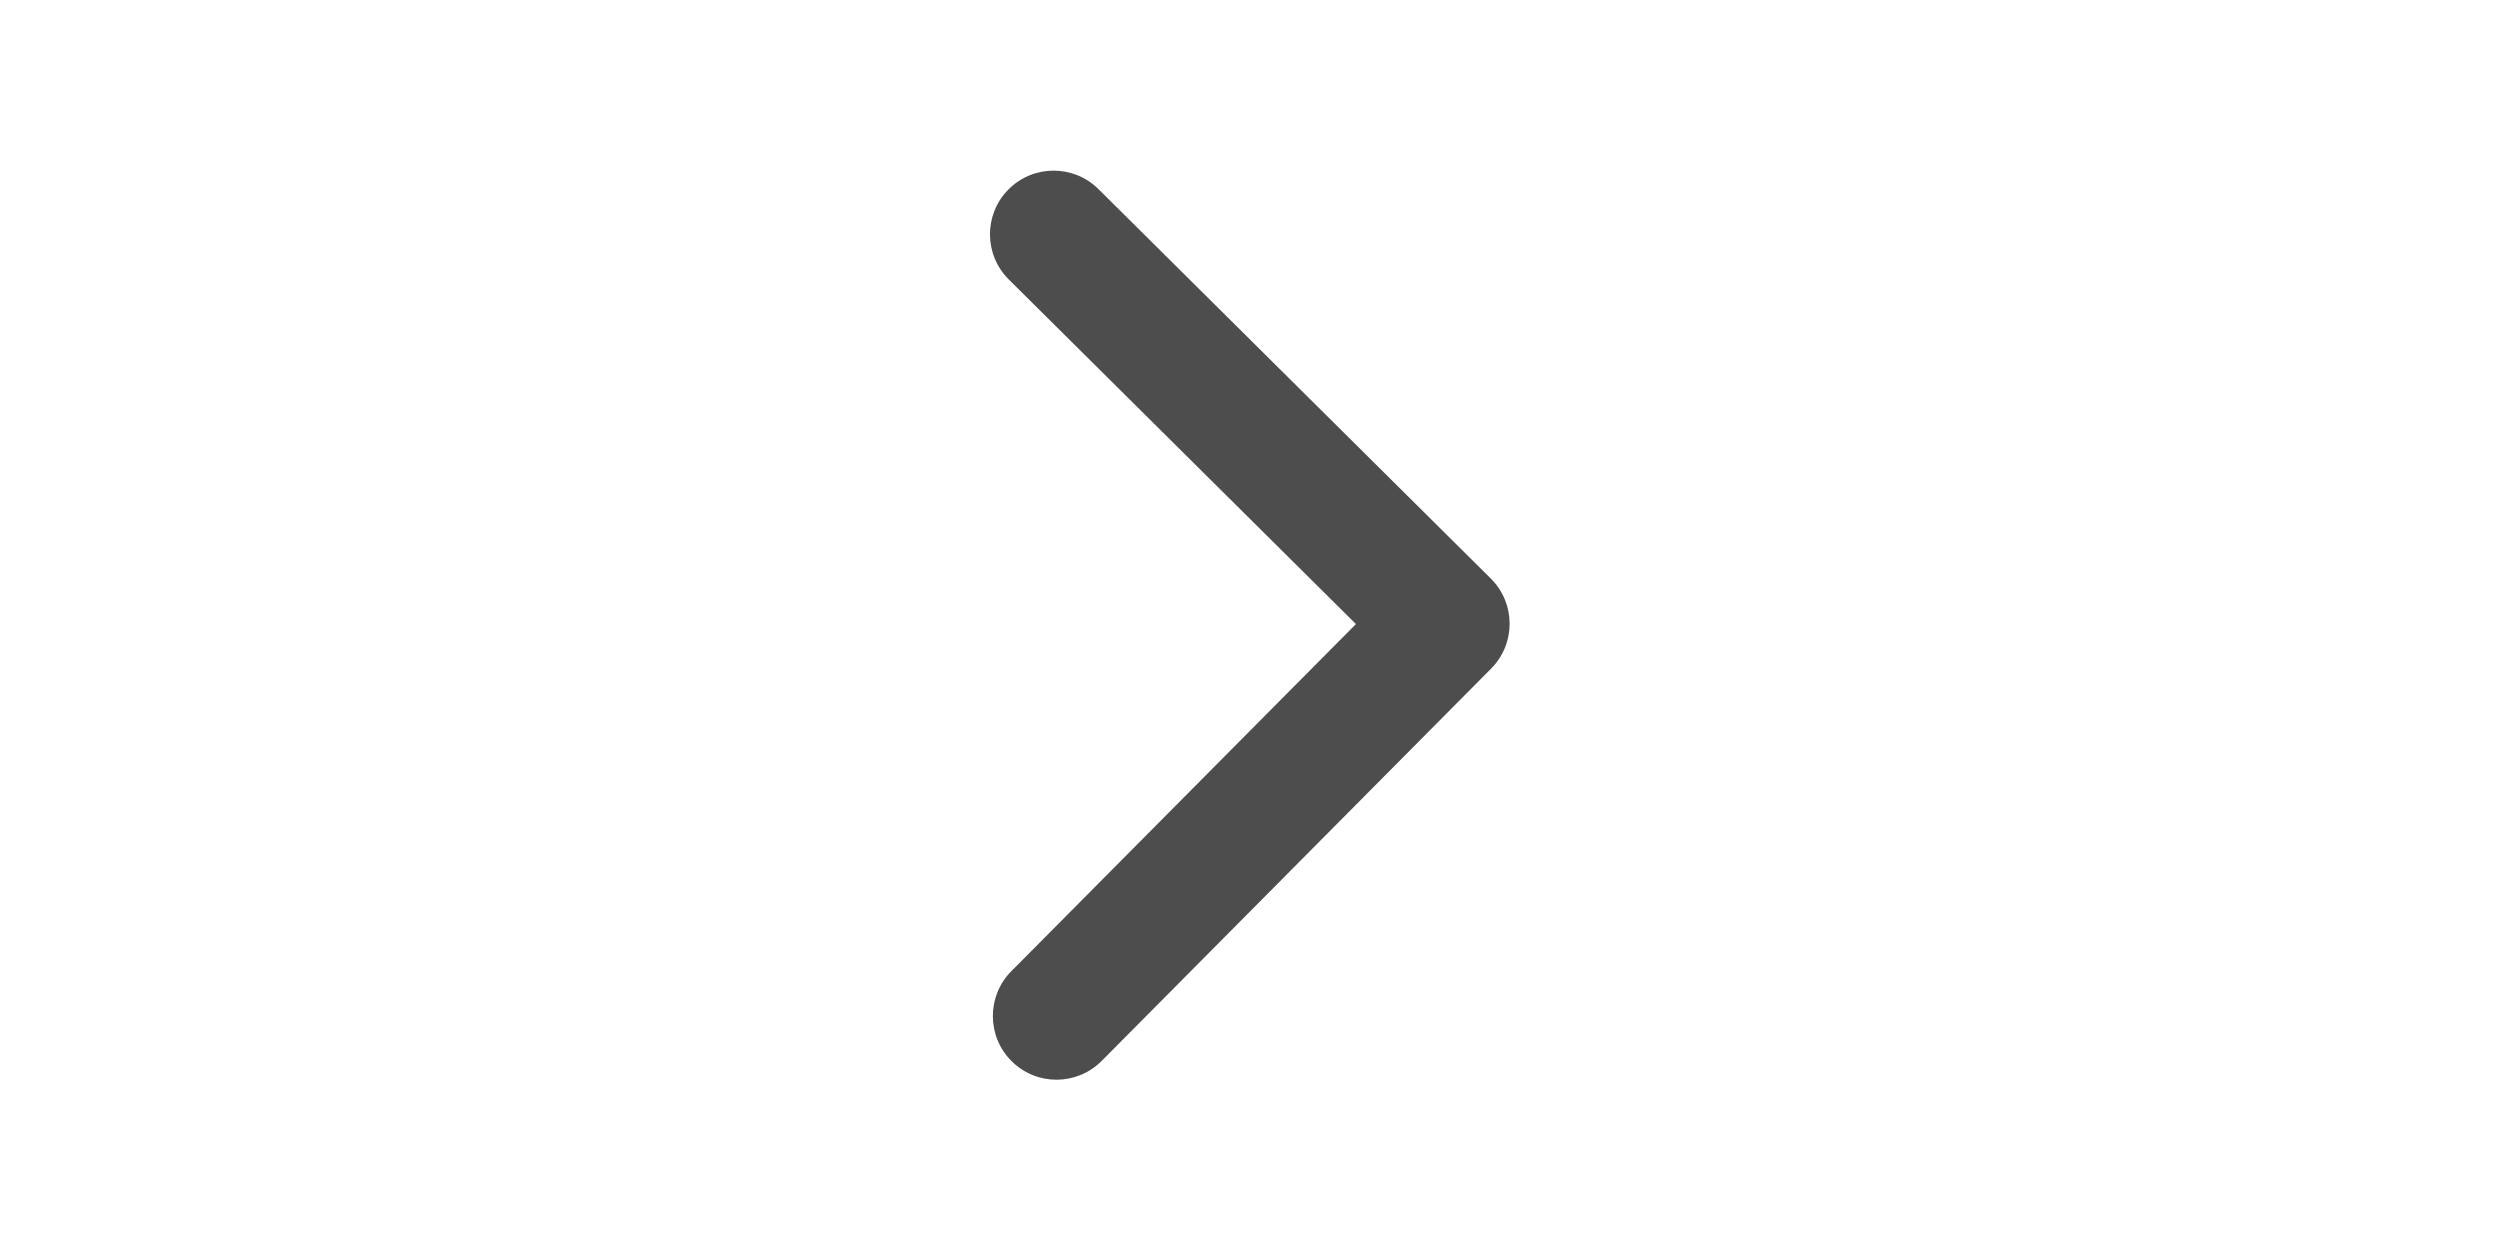
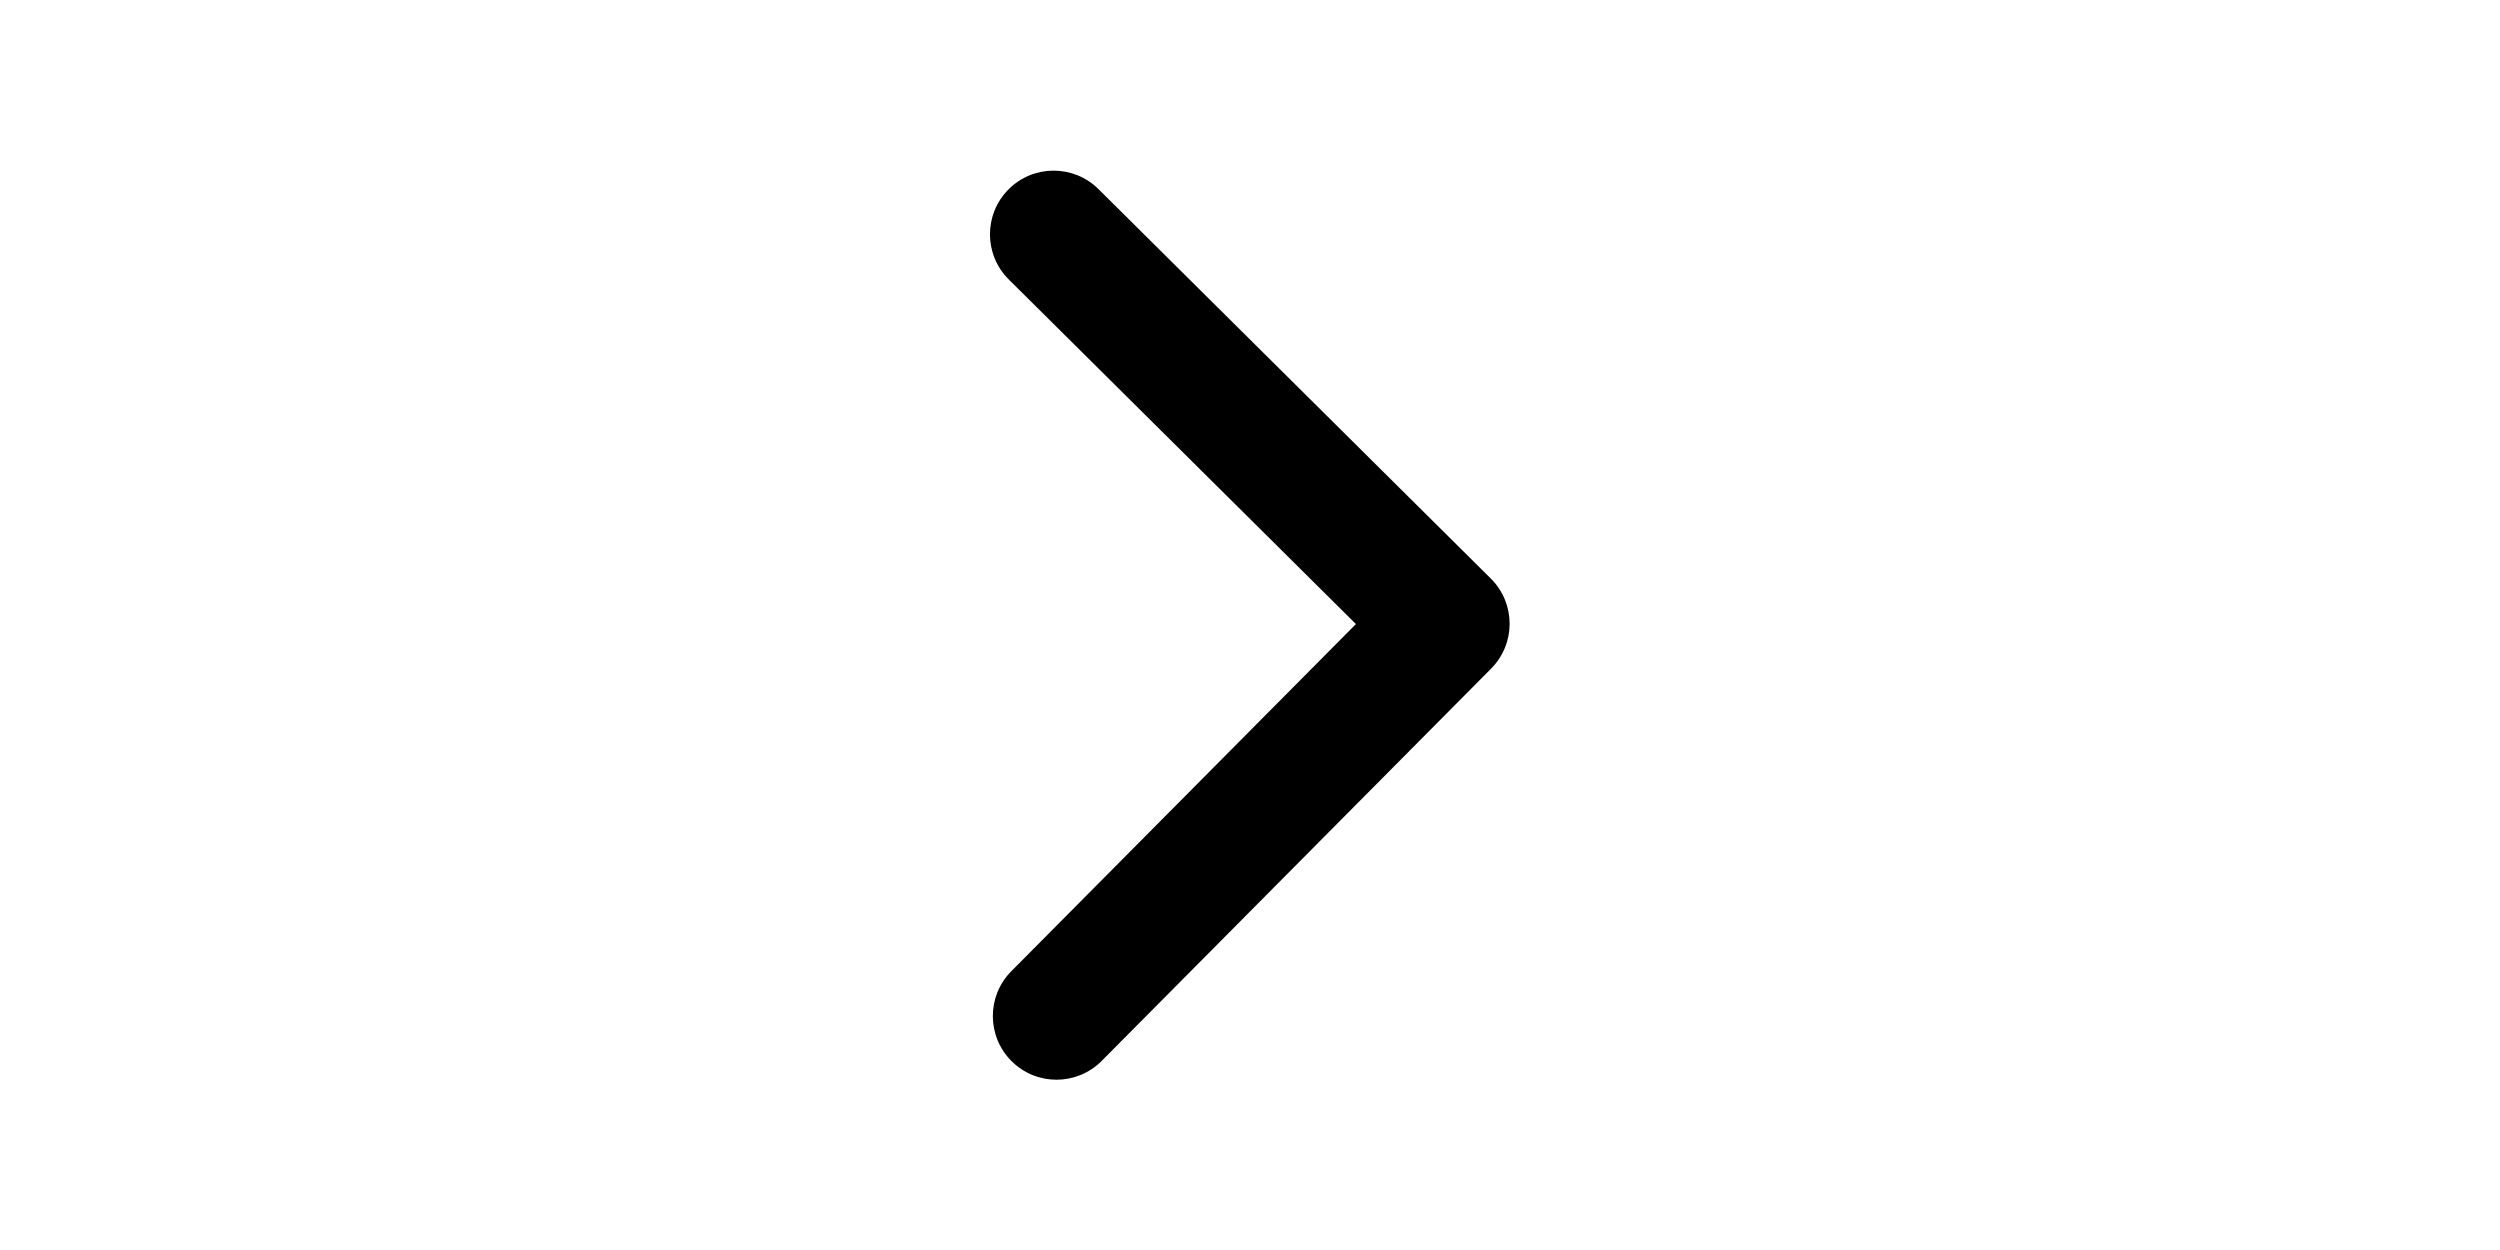
<svg xmlns="http://www.w3.org/2000/svg" viewBox="0 0 22 22" width="50px" height="25px">
  <defs>
    <clipPath>
-       <path fill="#00f" fill-opacity=".514" d="m-7 1024.36h34v34h-34z" />
+       <path fill="#000" fill-opacity=".514" d="m-7 1024.36h34v34h-34z" />
    </clipPath>
    <clipPath>
-       <path fill="#aade87" fill-opacity=".472" d="m-6 1028.36h32v32h-32z" />
+       <path fill="#000" fill-opacity=".472" d="m-6 1028.36h32v32h-32z" />
    </clipPath>
  </defs>
-   <path d="m345.44 248.29l-194.29 194.28c-12.359 12.365-32.397 12.365-44.75 0-12.354-12.354-12.354-32.391 0-44.744l171.91-171.91-171.91-171.9c-12.354-12.359-12.354-32.394 0-44.748 12.354-12.359 32.391-12.359 44.75 0l194.29 194.28c6.177 6.18 9.262 14.271 9.262 22.366 0 8.099-3.091 16.196-9.267 22.373" transform="matrix(.03541-.00013.00013.03541 2.98 3.02)" fill="#4d4d4d" />
+   <path d="m345.44 248.29l-194.29 194.28c-12.359 12.365-32.397 12.365-44.75 0-12.354-12.354-12.354-32.391 0-44.744l171.91-171.91-171.91-171.9c-12.354-12.359-12.354-32.394 0-44.748 12.354-12.359 32.391-12.359 44.75 0l194.29 194.28c6.177 6.18 9.262 14.271 9.262 22.366 0 8.099-3.091 16.196-9.267 22.373" transform="matrix(.03541-.00013.00013.03541 2.98 3.02)" fill="#000" />
</svg>
